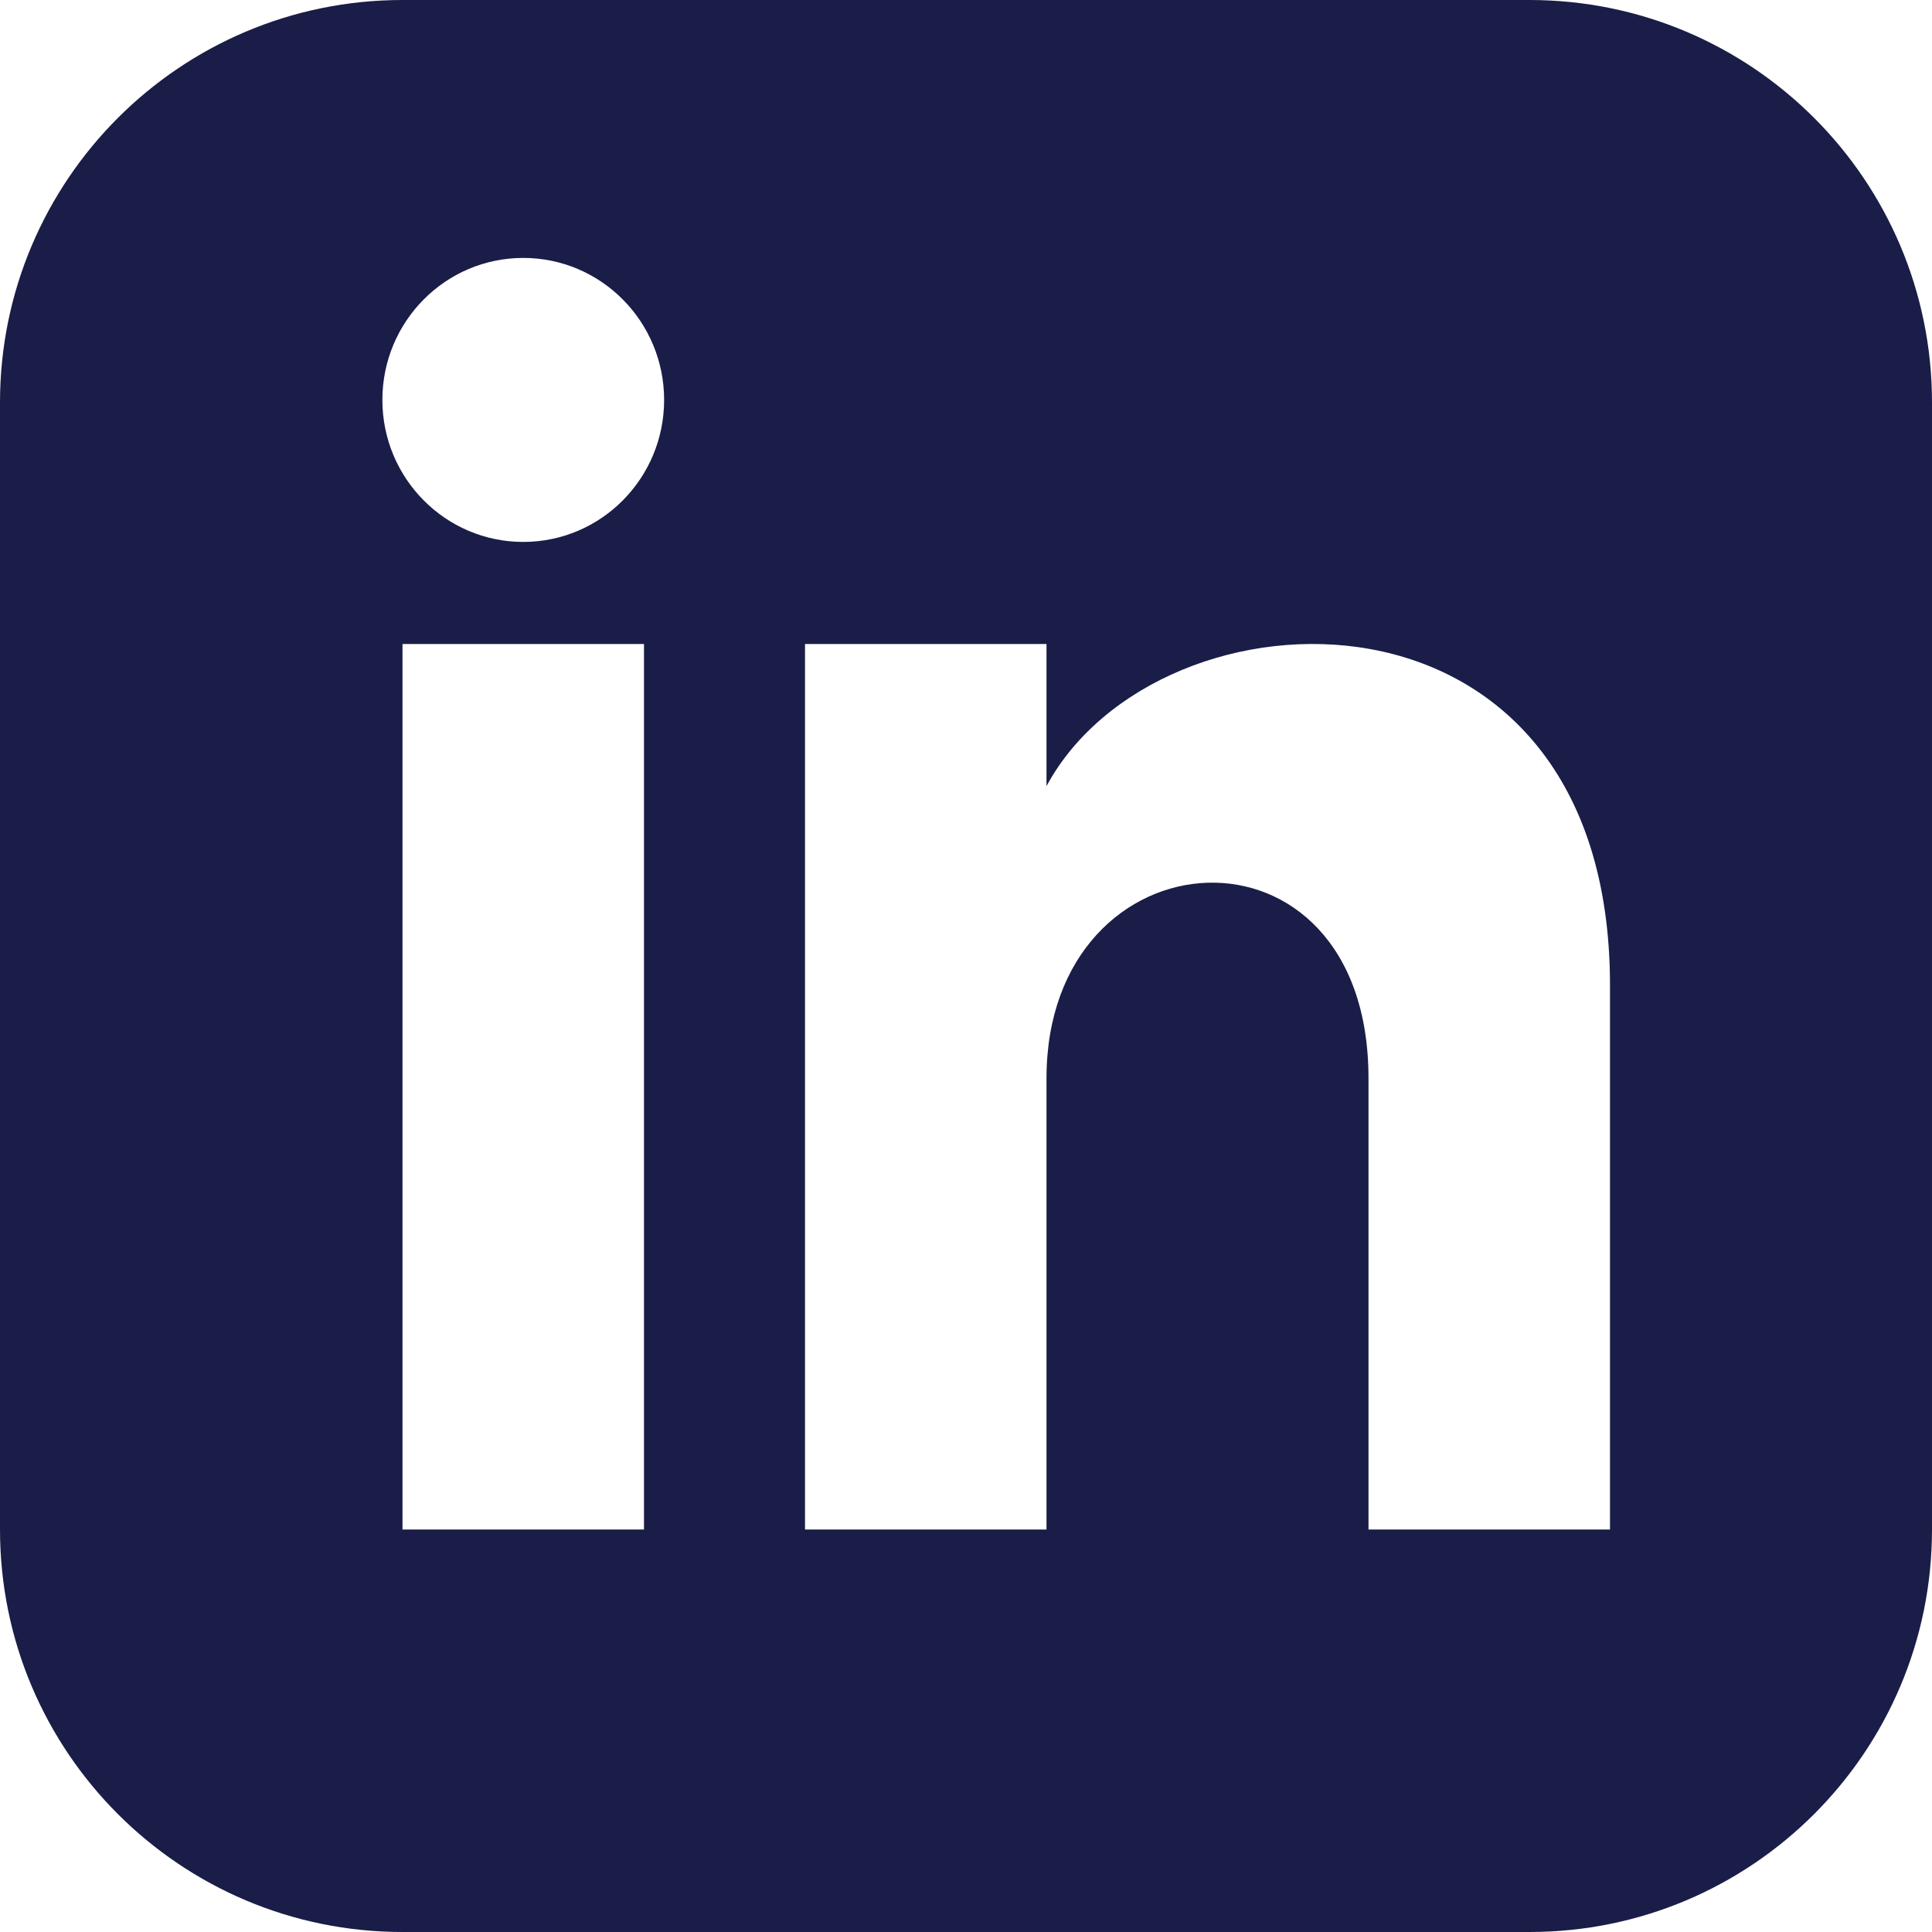
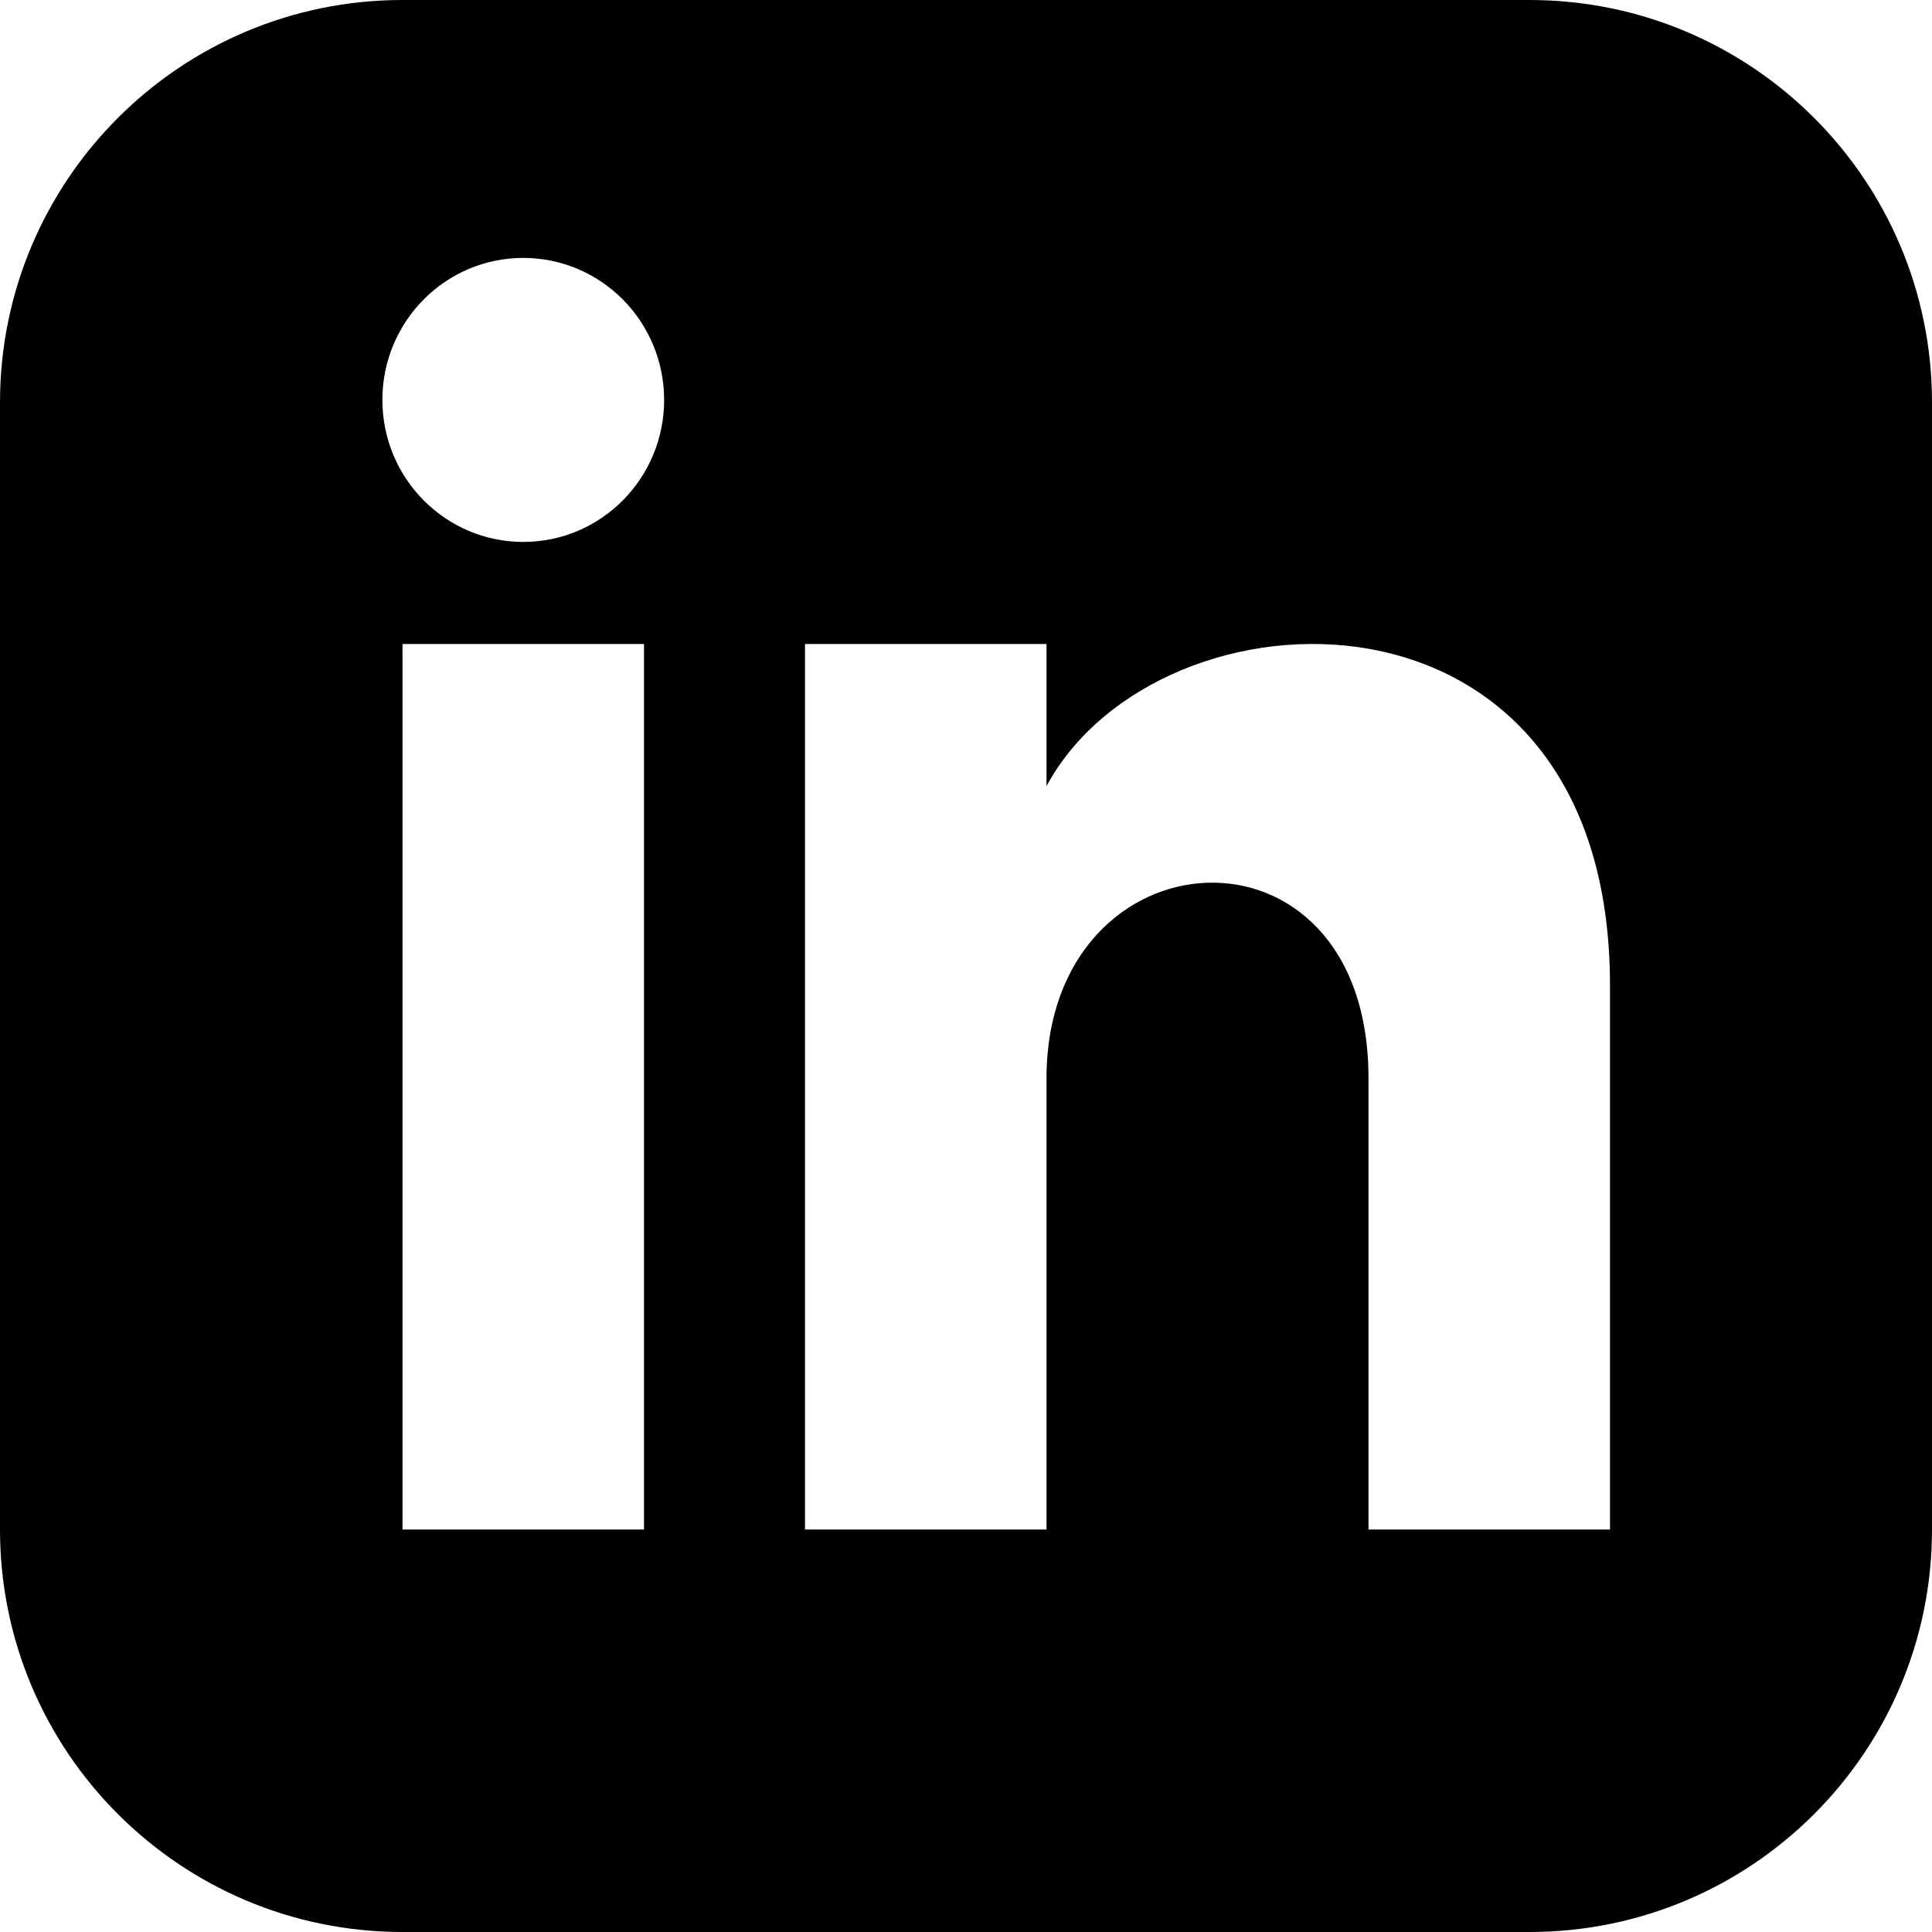
- <svg xmlns="http://www.w3.org/2000/svg" width="100%" height="100%" viewBox="0 0 24 24" version="1.1" xml:space="preserve" style="fill-rule:evenodd;clip-rule:evenodd;stroke-linejoin:round;stroke-miterlimit:2;">
-   <path d="M19,0L5,0C2.239,0 0,2.239 0,5L0,19C0,21.761 2.239,24 5,24L19,24C21.762,24 24,21.761 24,19L24,5C24,2.239 21.762,0 19,0ZM8,19L5,19L5,8L8,8L8,19ZM6.5,6.732C5.534,6.732 4.75,5.942 4.75,4.968C4.75,3.994 5.534,3.204 6.5,3.204C7.466,3.204 8.25,3.994 8.25,4.968C8.25,5.942 7.467,6.732 6.5,6.732ZM20,19L17,19L17,13.396C17,10.028 13,10.283 13,13.396L13,19L10,19L10,8L13,8L13,9.765C14.396,7.179 20,6.988 20,12.241L20,19Z" style="fill:rgb(25,29,71);fill-rule:nonzero;" />
+ <svg fill="currentColor" viewBox="0 0 24 24">
+   <path d="M19 0h-14c-2.761 0-5 2.239-5 5v14c0 2.761 2.239 5 5 5h14c2.762 0 5-2.239 5-5v-14c0-2.761-2.238-5-5-5zm-11 19h-3v-11h3v11zm-1.5-12.268c-.966 0-1.75-.79-1.75-1.764s.784-1.764 1.75-1.764 1.75.79 1.75 1.764-.783 1.764-1.75 1.764zm13.5 12.268h-3v-5.604c0-3.368-4-3.113-4 0v5.604h-3v-11h3v1.765c1.396-2.586 7-2.777 7 2.476v6.759z" />
</svg>
